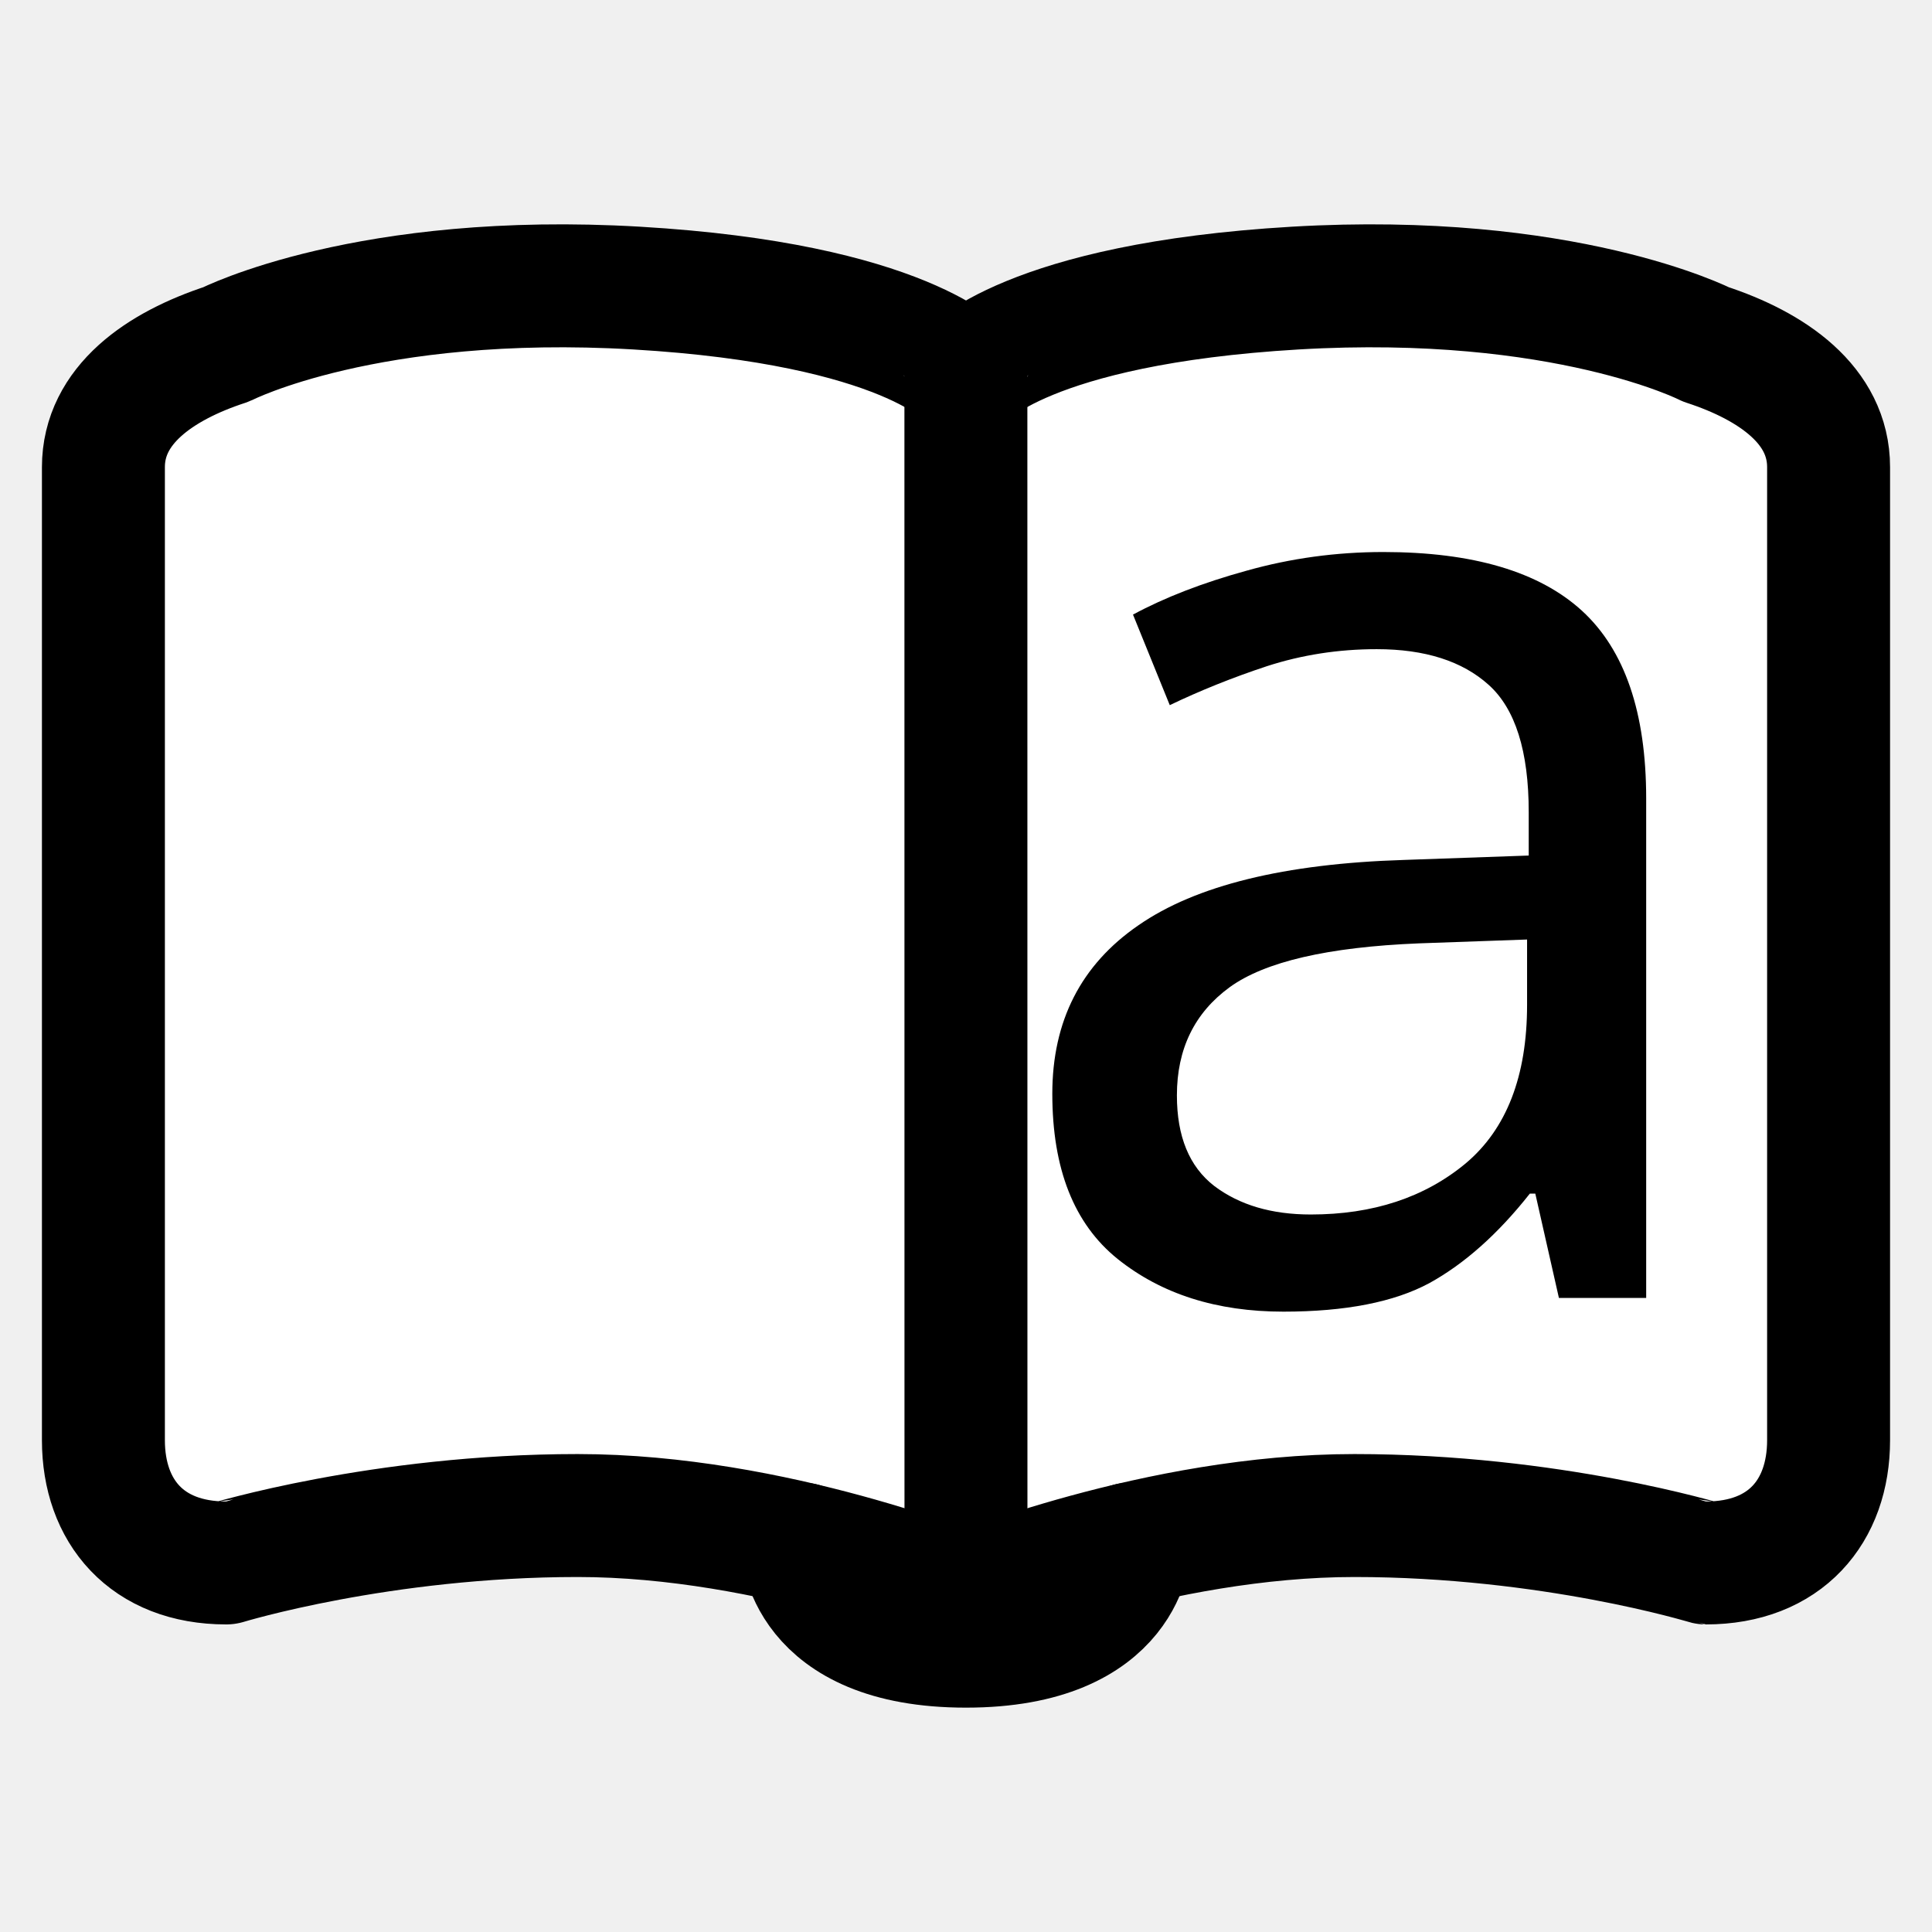
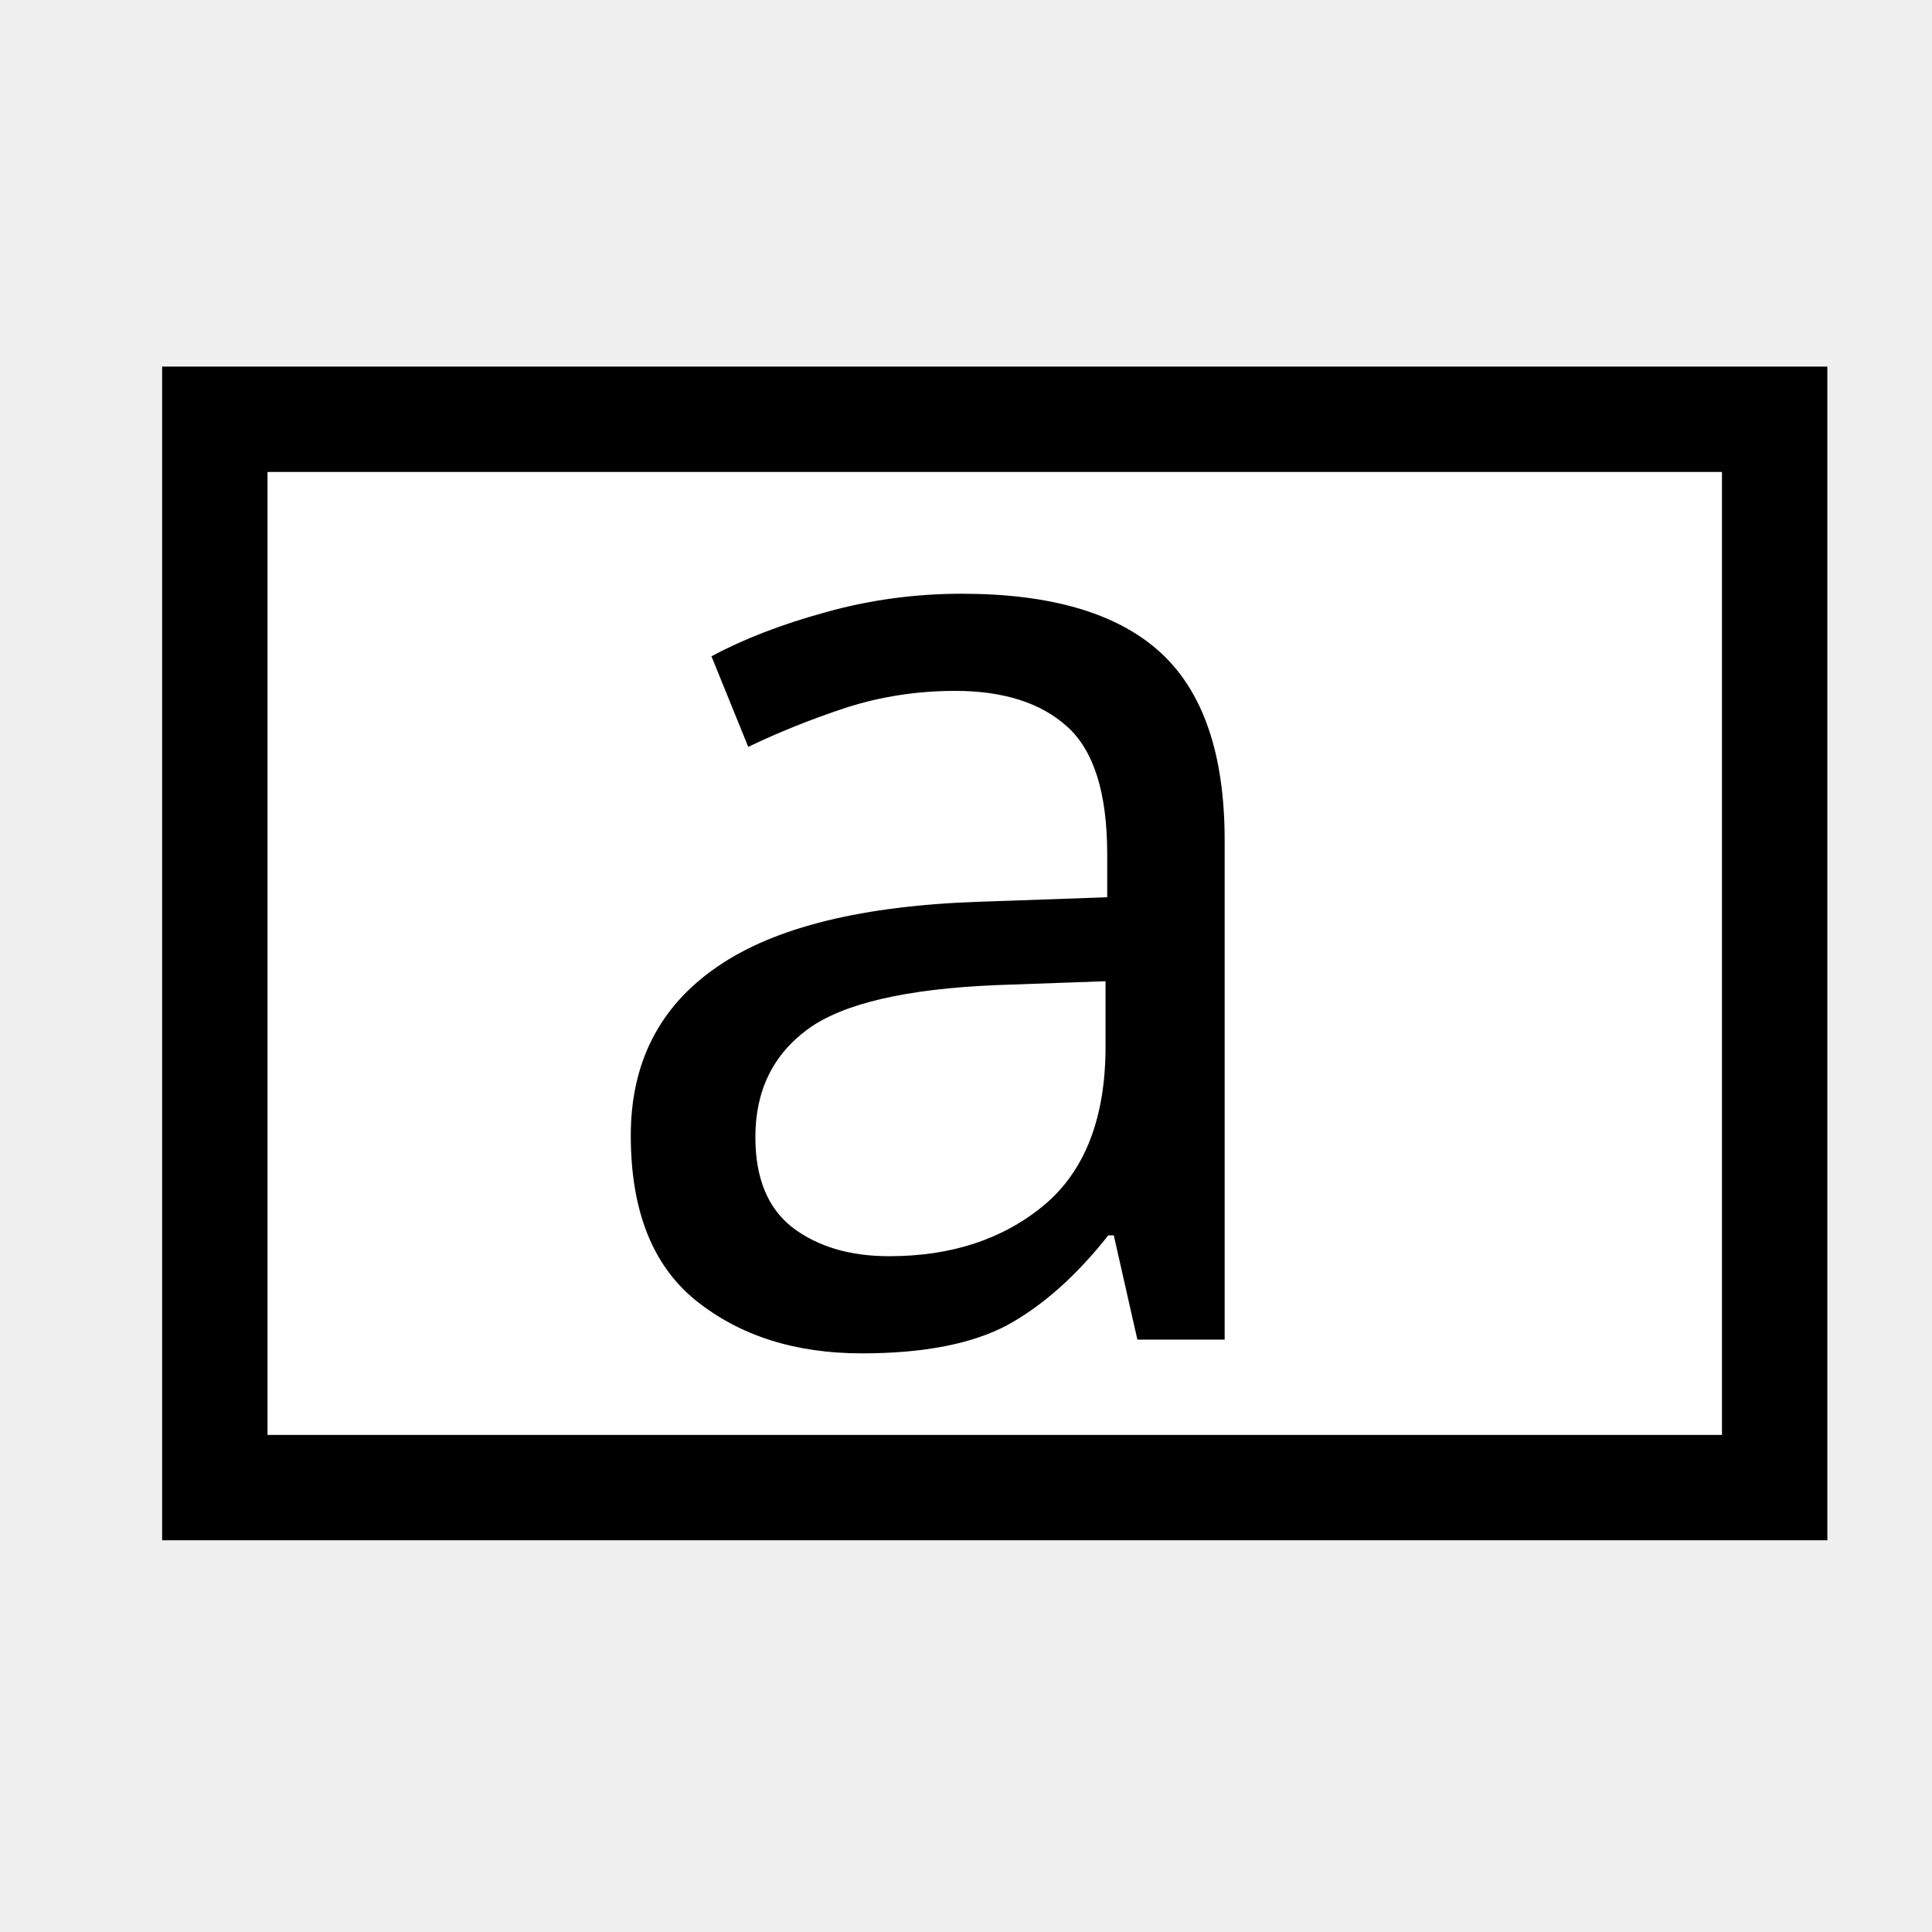
- <svg xmlns="http://www.w3.org/2000/svg" height="55px" viewBox="0 0 55 55" width="55px" stroke-linecap="round" stroke-linejoin="round" stroke-width="3.5" stroke="#000" fill="#fff">
-   <g>
-     <path d="m 27.503,10.705 h -0.002 c 0,-0.002 -1.71,-2.053 -9.376,-2.504 -7.666,-0.449 -11.683,1.602 -11.686,1.603 C 4.541,10.423 2.944,11.539 2.944,13.298 v 27.702 c 0,2.025 1.235,3.494 3.495,3.494 0.003,0 4.41,-1.35 10.004,-1.35 5.589,-0.001 11.061,2.253 11.061,2.253" fill="#fff" stroke="#000" style="fill-opacity:1;stroke-width:3.5;stroke-linejoin:round;display:inline" />
-     <path d="m 27.497,10.705 0,0 c 0,-0.002 1.715,-2.053 9.377,-2.504 7.668,-0.449 11.686,1.602 11.688,1.603 1.897,0.619 3.494,1.735 3.494,3.494 v 27.702 c 0,2.025 -1.233,3.494 -3.494,3.494 -0.003,0 -4.409,-1.35 -10.004,-1.35 -5.589,-0.001 -11.062,2.253 -11.062,2.253" fill="#fff" stroke="#000" style="fill-opacity:1;stroke-width:3.5;stroke-linejoin:round;display:inline" />
-     <line fill="#fff" stroke="#000" style="fill-opacity:1;stroke-width:3.5;stroke-linecap:round;stroke-linejoin:round;display:inline" x1="27.497" x2="27.499" y1="10.705" y2="45.399" id="line3064" />
-     <path d="m 32.165,43.957 c 0,0 -0.031,2.906 -4.666,2.906 -4.632,0 -4.663,-2.906 -4.663,-2.906" fill="#000" stroke="#000" style="stroke-width:3.5;stroke-linecap:round;stroke-linejoin:round;display:inline" />
-   </g>
-   <text x="28.16" y="36.948" style="font-size:38.968px;font-style:normal;font-weight:normal;line-height:125%;letter-spacing:0px;word-spacing:0px;fill-opacity:1;stroke:none;font-family:Sans">
-     <tspan x="28.16" y="36.948" id="tspan8" fill="#000" stroke="none;" style="font-size:38.968px;">a</tspan>
+ <svg xmlns="http://www.w3.org/2000/svg" version="1.1" width="55" height="55" viewBox="0 0 55 55" id="svg2" style="fill:#ffffff;stroke:#000000;stroke-width:3.5;stroke-linecap:round;stroke-linejoin:round">
+   <defs id="defs18" />
+   <rect width="44.405" height="30.413" ry="0" x="6.116" y="11.936" id="rect2997" style="fill:#ffffff;fill-opacity:1;stroke:#000000;stroke-width:3;stroke-linecap:butt;stroke-linejoin:miter;stroke-miterlimit:4;stroke-opacity:1;stroke-dasharray:none" />
+   <text x="16.16" y="38.136" id="text13" style="font-size:38.968px;font-style:normal;font-weight:normal;line-height:125%;letter-spacing:0px;word-spacing:0px;fill-opacity:1;stroke:none;font-family:Sans">
+     <tspan x="16.16" y="38.136" id="tspan8" style="font-size:38.968px;fill:#000000">a</tspan>
  </text>
</svg>
